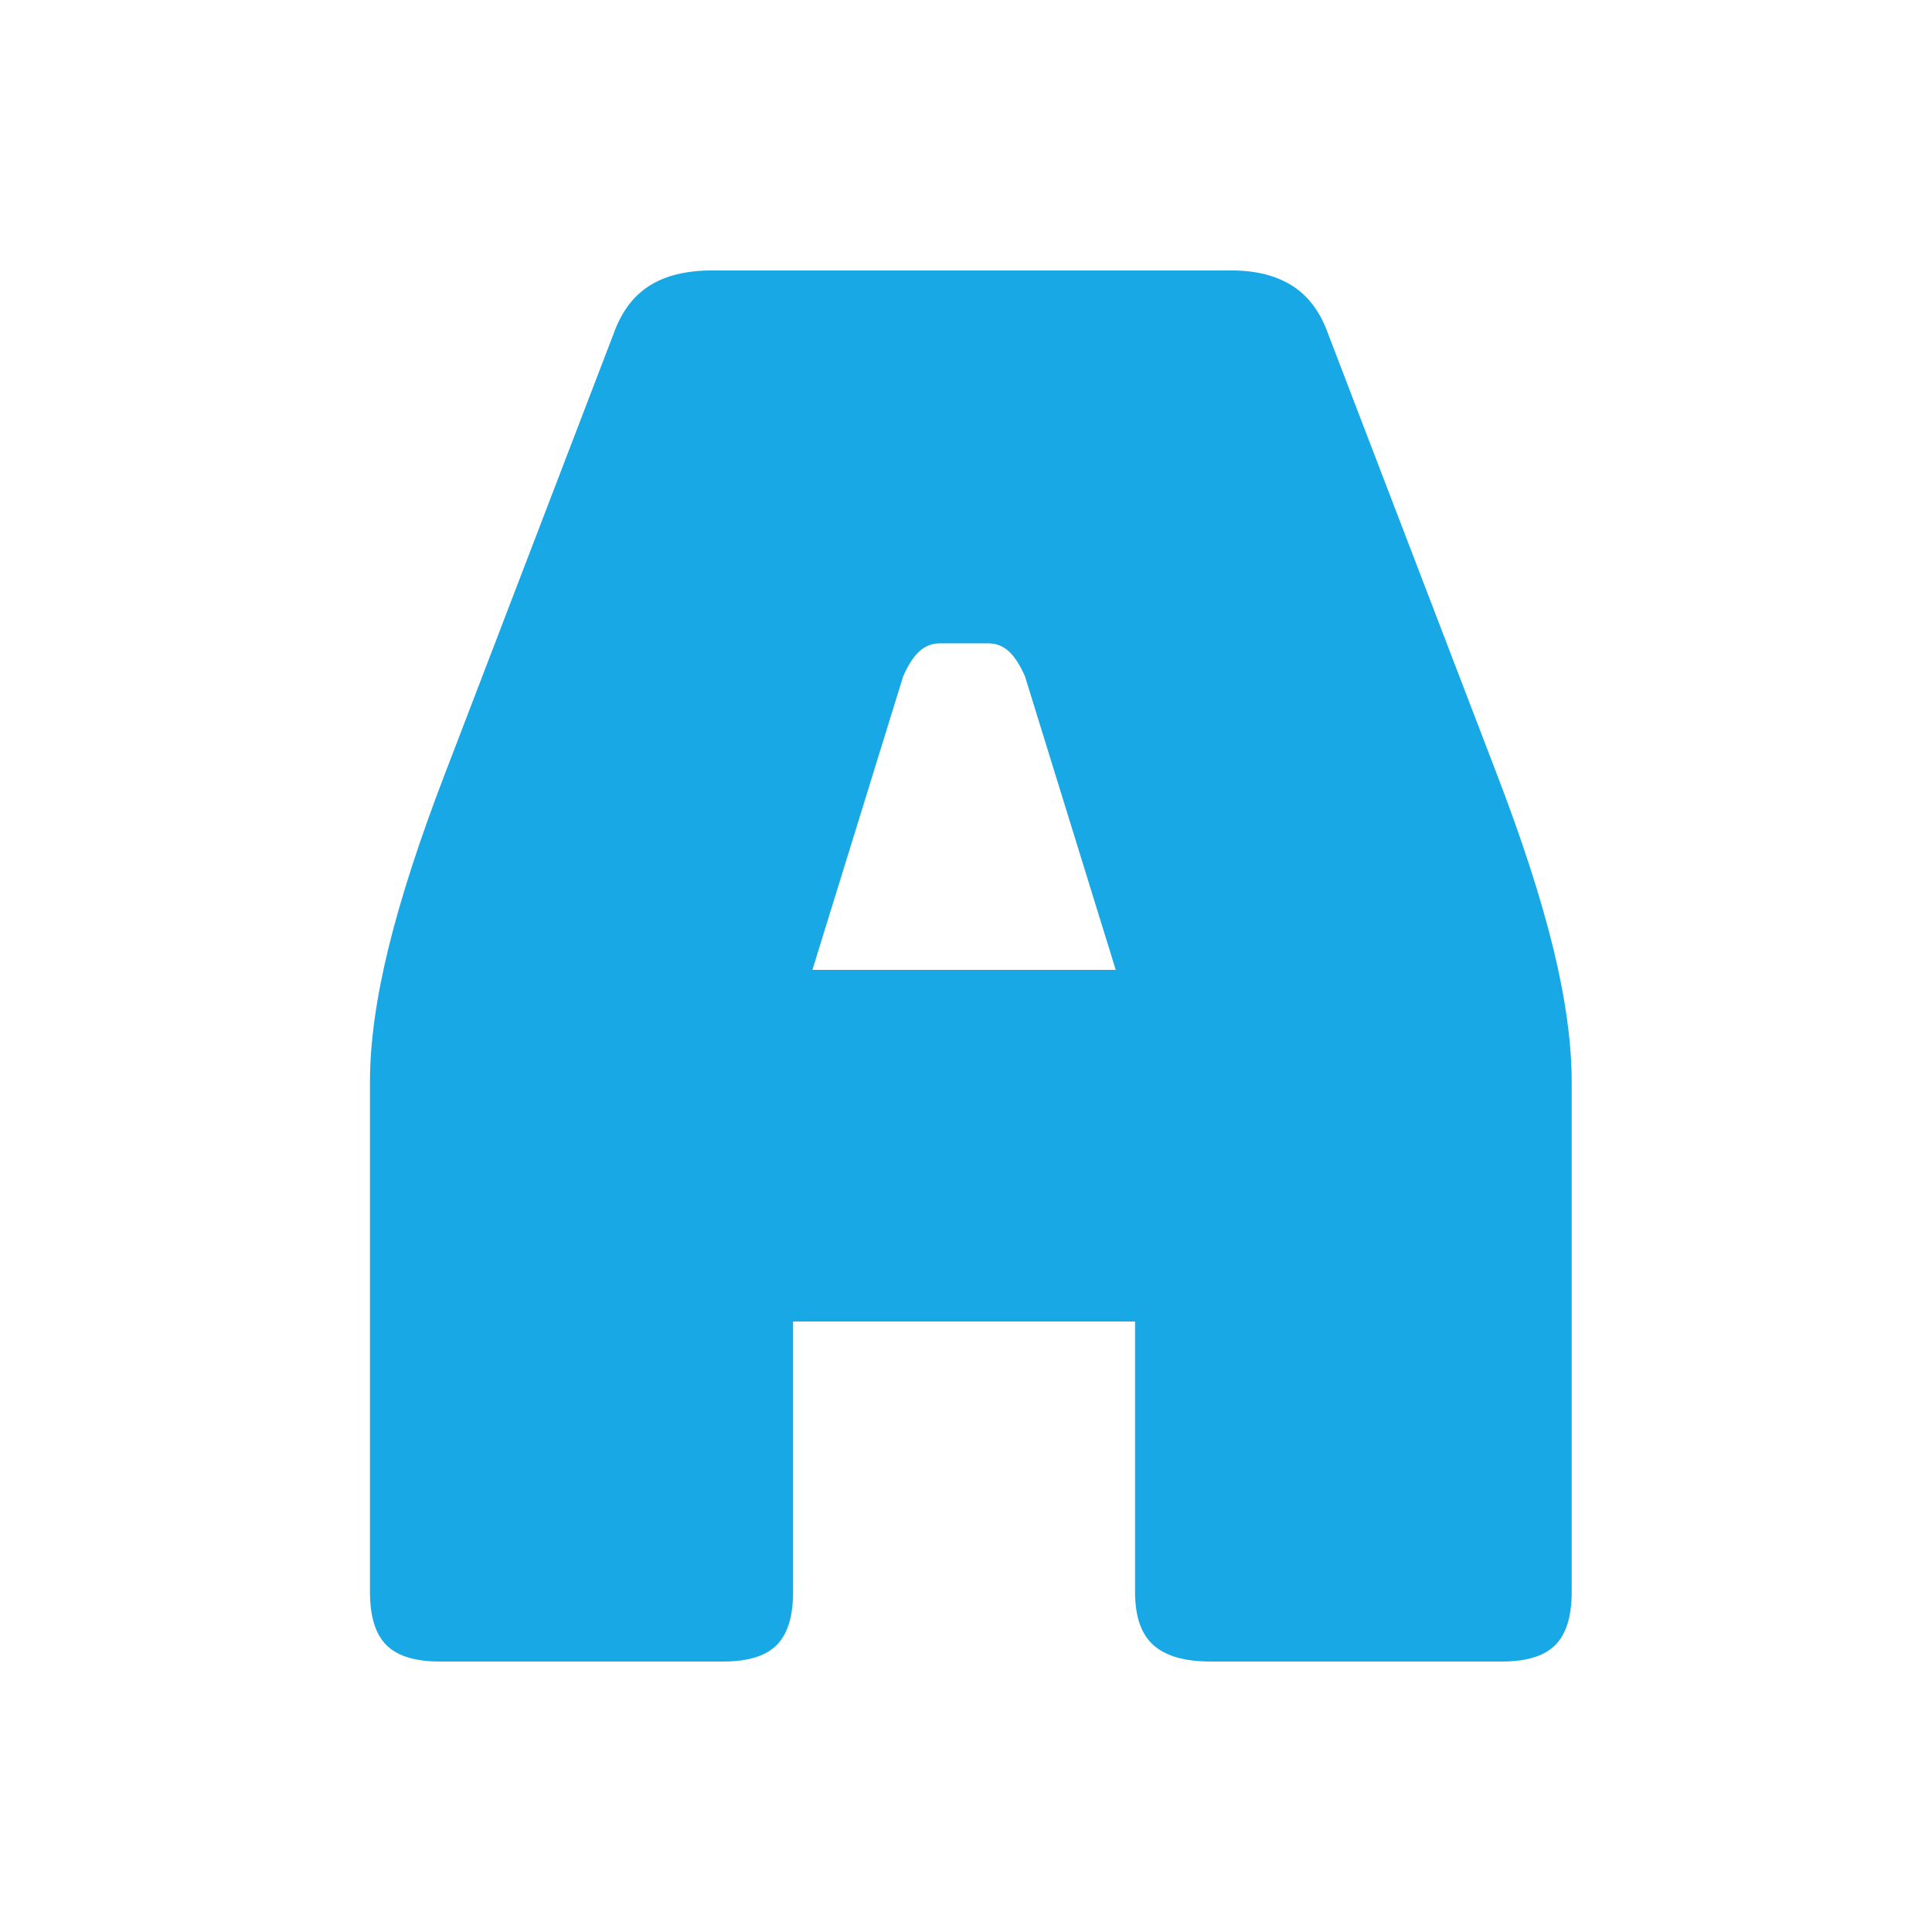
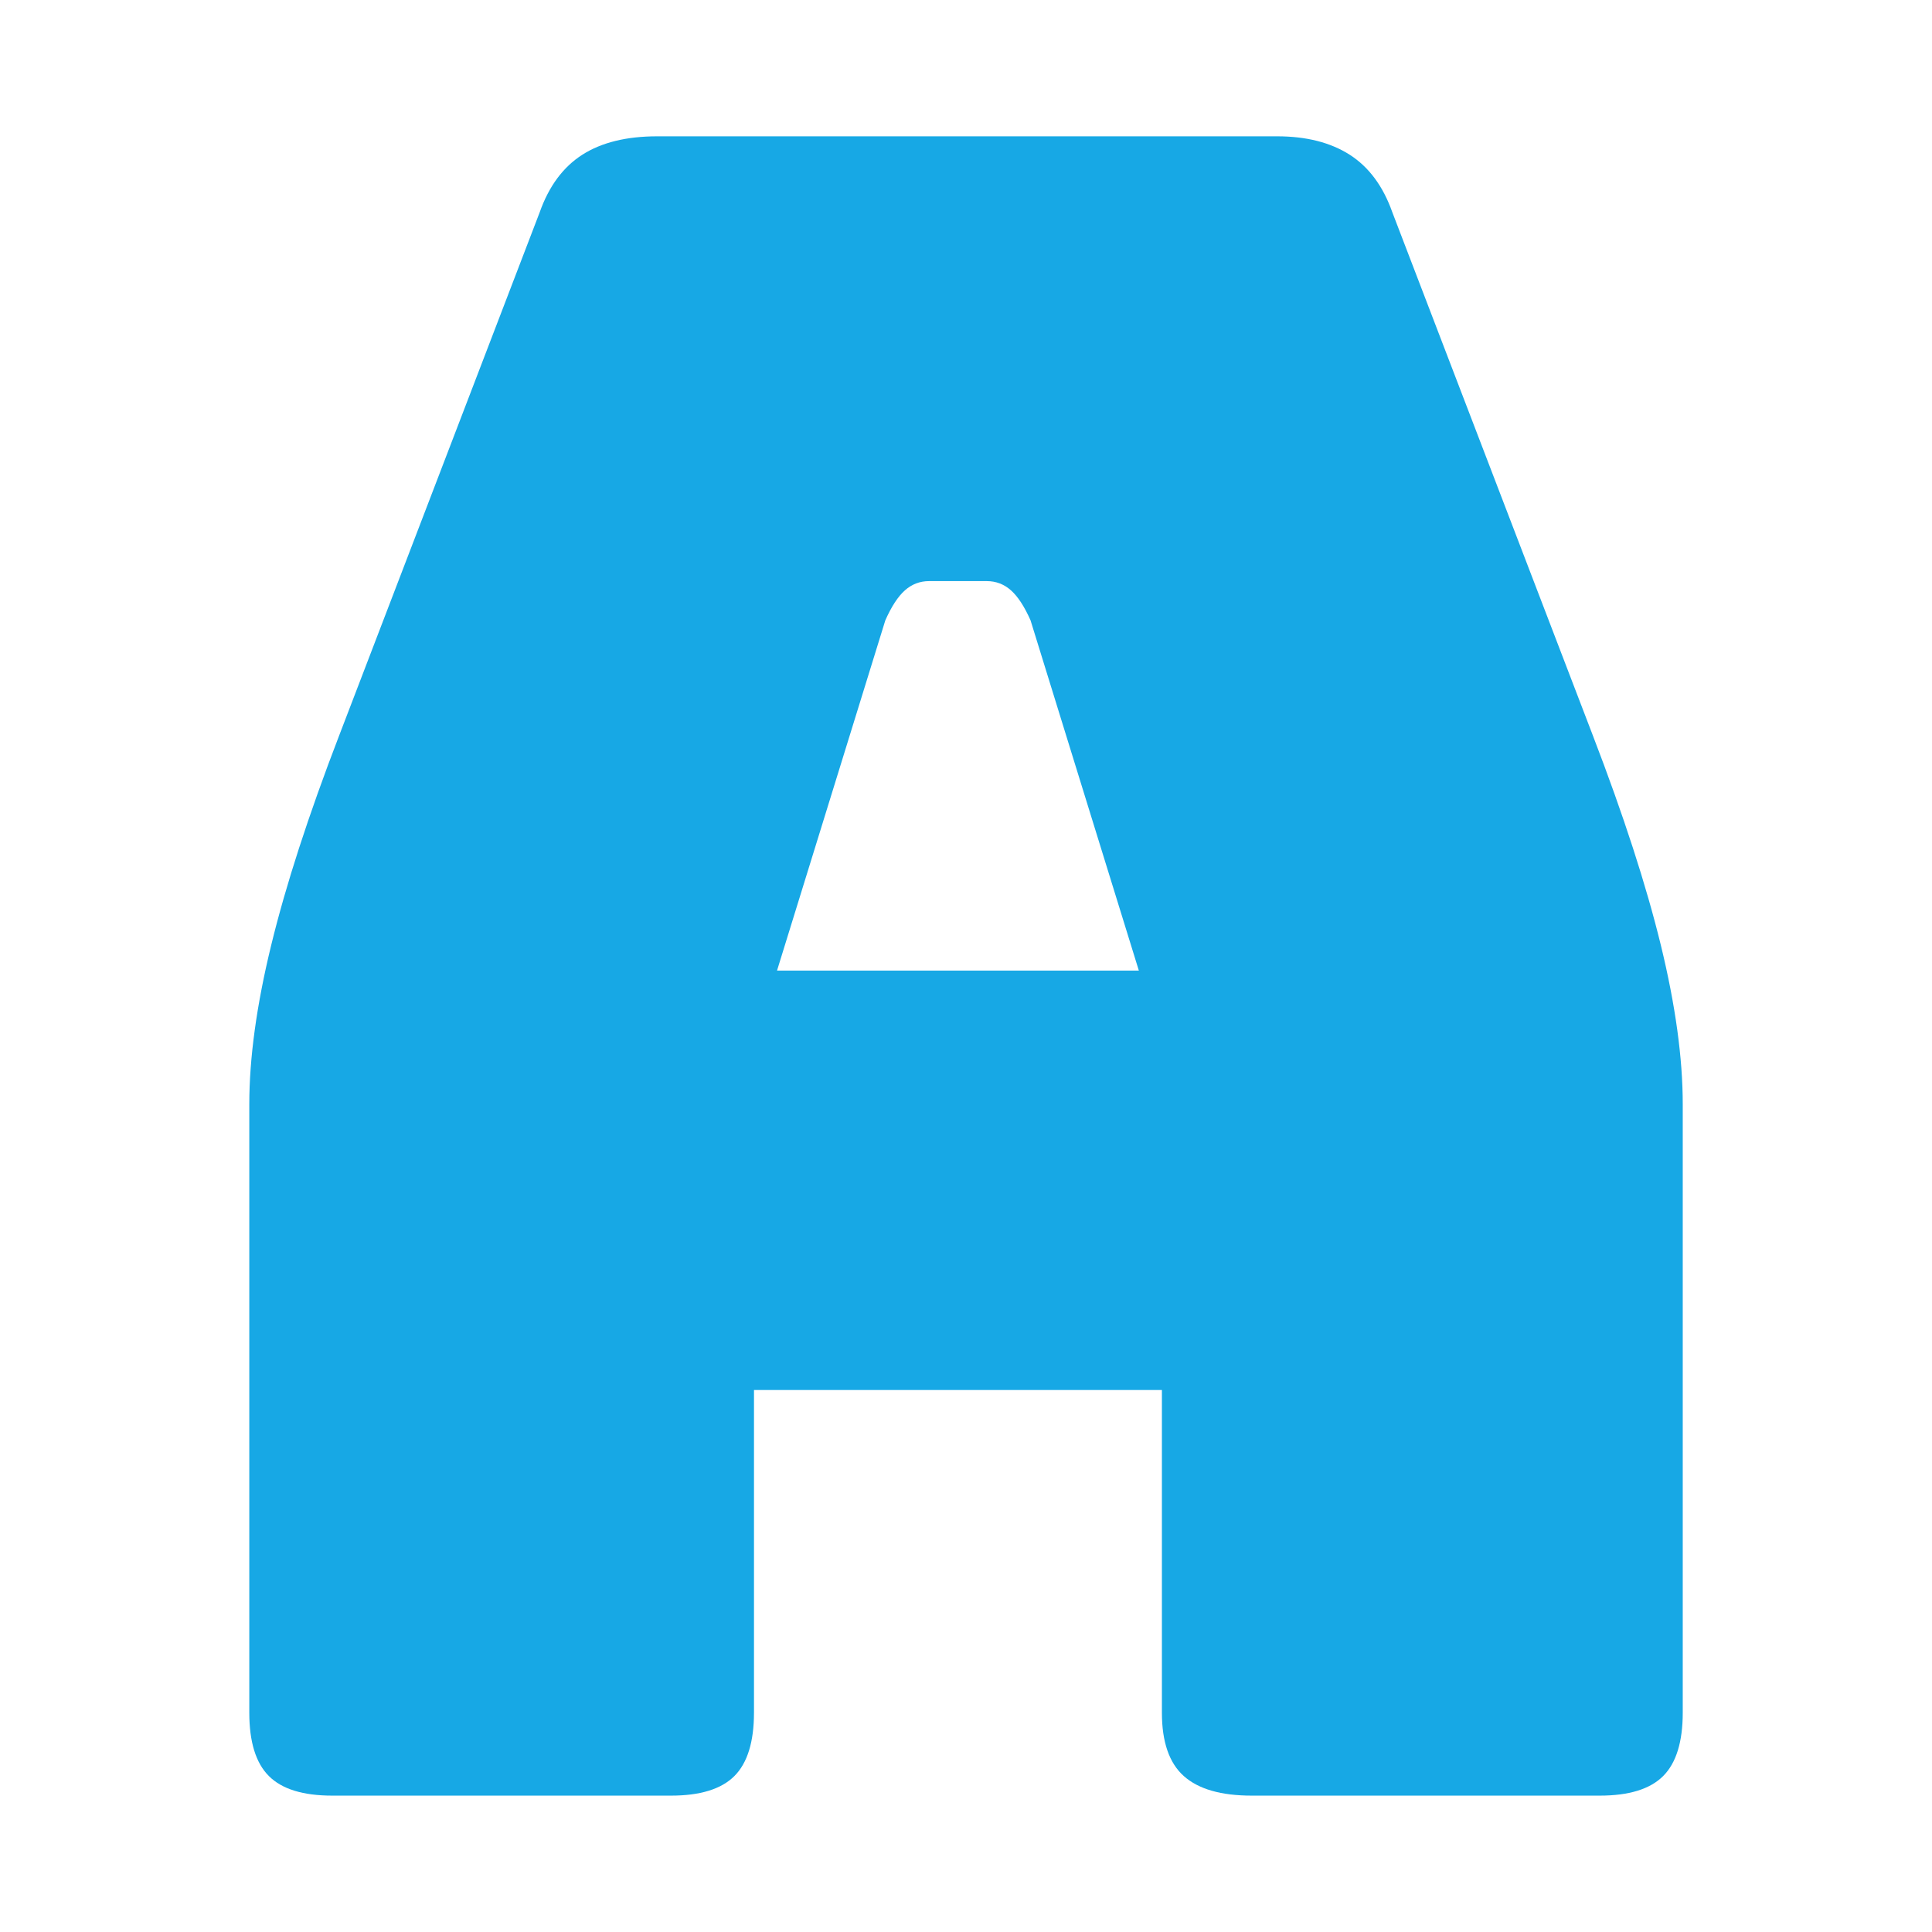
- <svg xmlns="http://www.w3.org/2000/svg" id="a" data-name="favicon" width="200" height="200" viewBox="0 0 200 200">
+ <svg xmlns="http://www.w3.org/2000/svg" id="a" data-name="favicon" width="140" height="140" viewBox="0 0 140 140">
  <defs>
    <style>
      .b {
        fill: #17a8e5;
      }
    </style>
  </defs>
-   <path class="b" d="m82.1,164.798c0,2.535-.569,4.369-1.7,5.5-1.134,1.135-2.969,1.7-5.5,1.7h-29.4c-2.534,0-4.369-.565-5.5-1.7-1.134-1.131-1.7-2.965-1.7-5.5v-52.8c0-4,.631-8.6,1.9-13.8,1.266-5.2,3.231-11.266,5.9-18.2l17.4-45.4c.8-2.266,2.031-3.931,3.7-5,1.666-1.066,3.831-1.6,6.5-1.6h53.8c2.531,0,4.631.534,6.3,1.6,1.666,1.069,2.9,2.734,3.7,5l17.4,45.4c2.666,6.935,4.631,13,5.9,18.2,1.266,5.2,1.9,9.8,1.9,13.8v52.8c0,2.535-.569,4.369-1.7,5.5-1.134,1.135-2.969,1.7-5.5,1.7h-30.2c-2.668,0-4.634-.565-5.9-1.7-1.269-1.131-1.9-2.965-1.9-5.5v-28h-35.4v28Zm11.4-94.8l-9.4,30.4h31.4l-9.4-30.4c-.535-1.2-1.1-2.065-1.7-2.6-.6-.531-1.3-.8-2.1-.8h-5c-.8,0-1.5.269-2.1.8-.6.535-1.169,1.4-1.7,2.6Z" />
+   <path class="b" d="m54.636,124.106c0,2.116-.475,3.648-1.419,4.593-.947.947-2.479,1.419-4.592,1.419h-24.549c-2.116,0-3.647-.472-4.592-1.419-.947-.945-1.419-2.477-1.419-4.593v-44.088c0-3.34.527-7.181,1.586-11.523,1.057-4.342,2.698-9.407,4.926-15.197l14.529-37.909c.668-1.892,1.696-3.283,3.089-4.175,1.391-.89,3.199-1.336,5.428-1.336h44.923c2.114,0,3.867.446,5.261,1.336,1.391.892,2.421,2.283,3.089,4.175l14.529,37.909c2.226,5.79,3.867,10.855,4.927,15.197,1.057,4.342,1.586,8.183,1.586,11.523v44.088c0,2.116-.475,3.648-1.419,4.593-.947.947-2.479,1.419-4.593,1.419h-25.217c-2.229,0-3.87-.472-4.927-1.419-1.059-.945-1.586-2.477-1.586-4.593v-23.38h-29.559v23.38Zm9.519-79.158l-7.849,25.384h26.219l-7.849-25.384c-.446-1.002-.918-1.725-1.419-2.171-.501-.444-1.085-.668-1.753-.668h-4.175c-.668,0-1.253.224-1.754.668-.501.446-.976,1.169-1.419,2.171Z" />
</svg>
